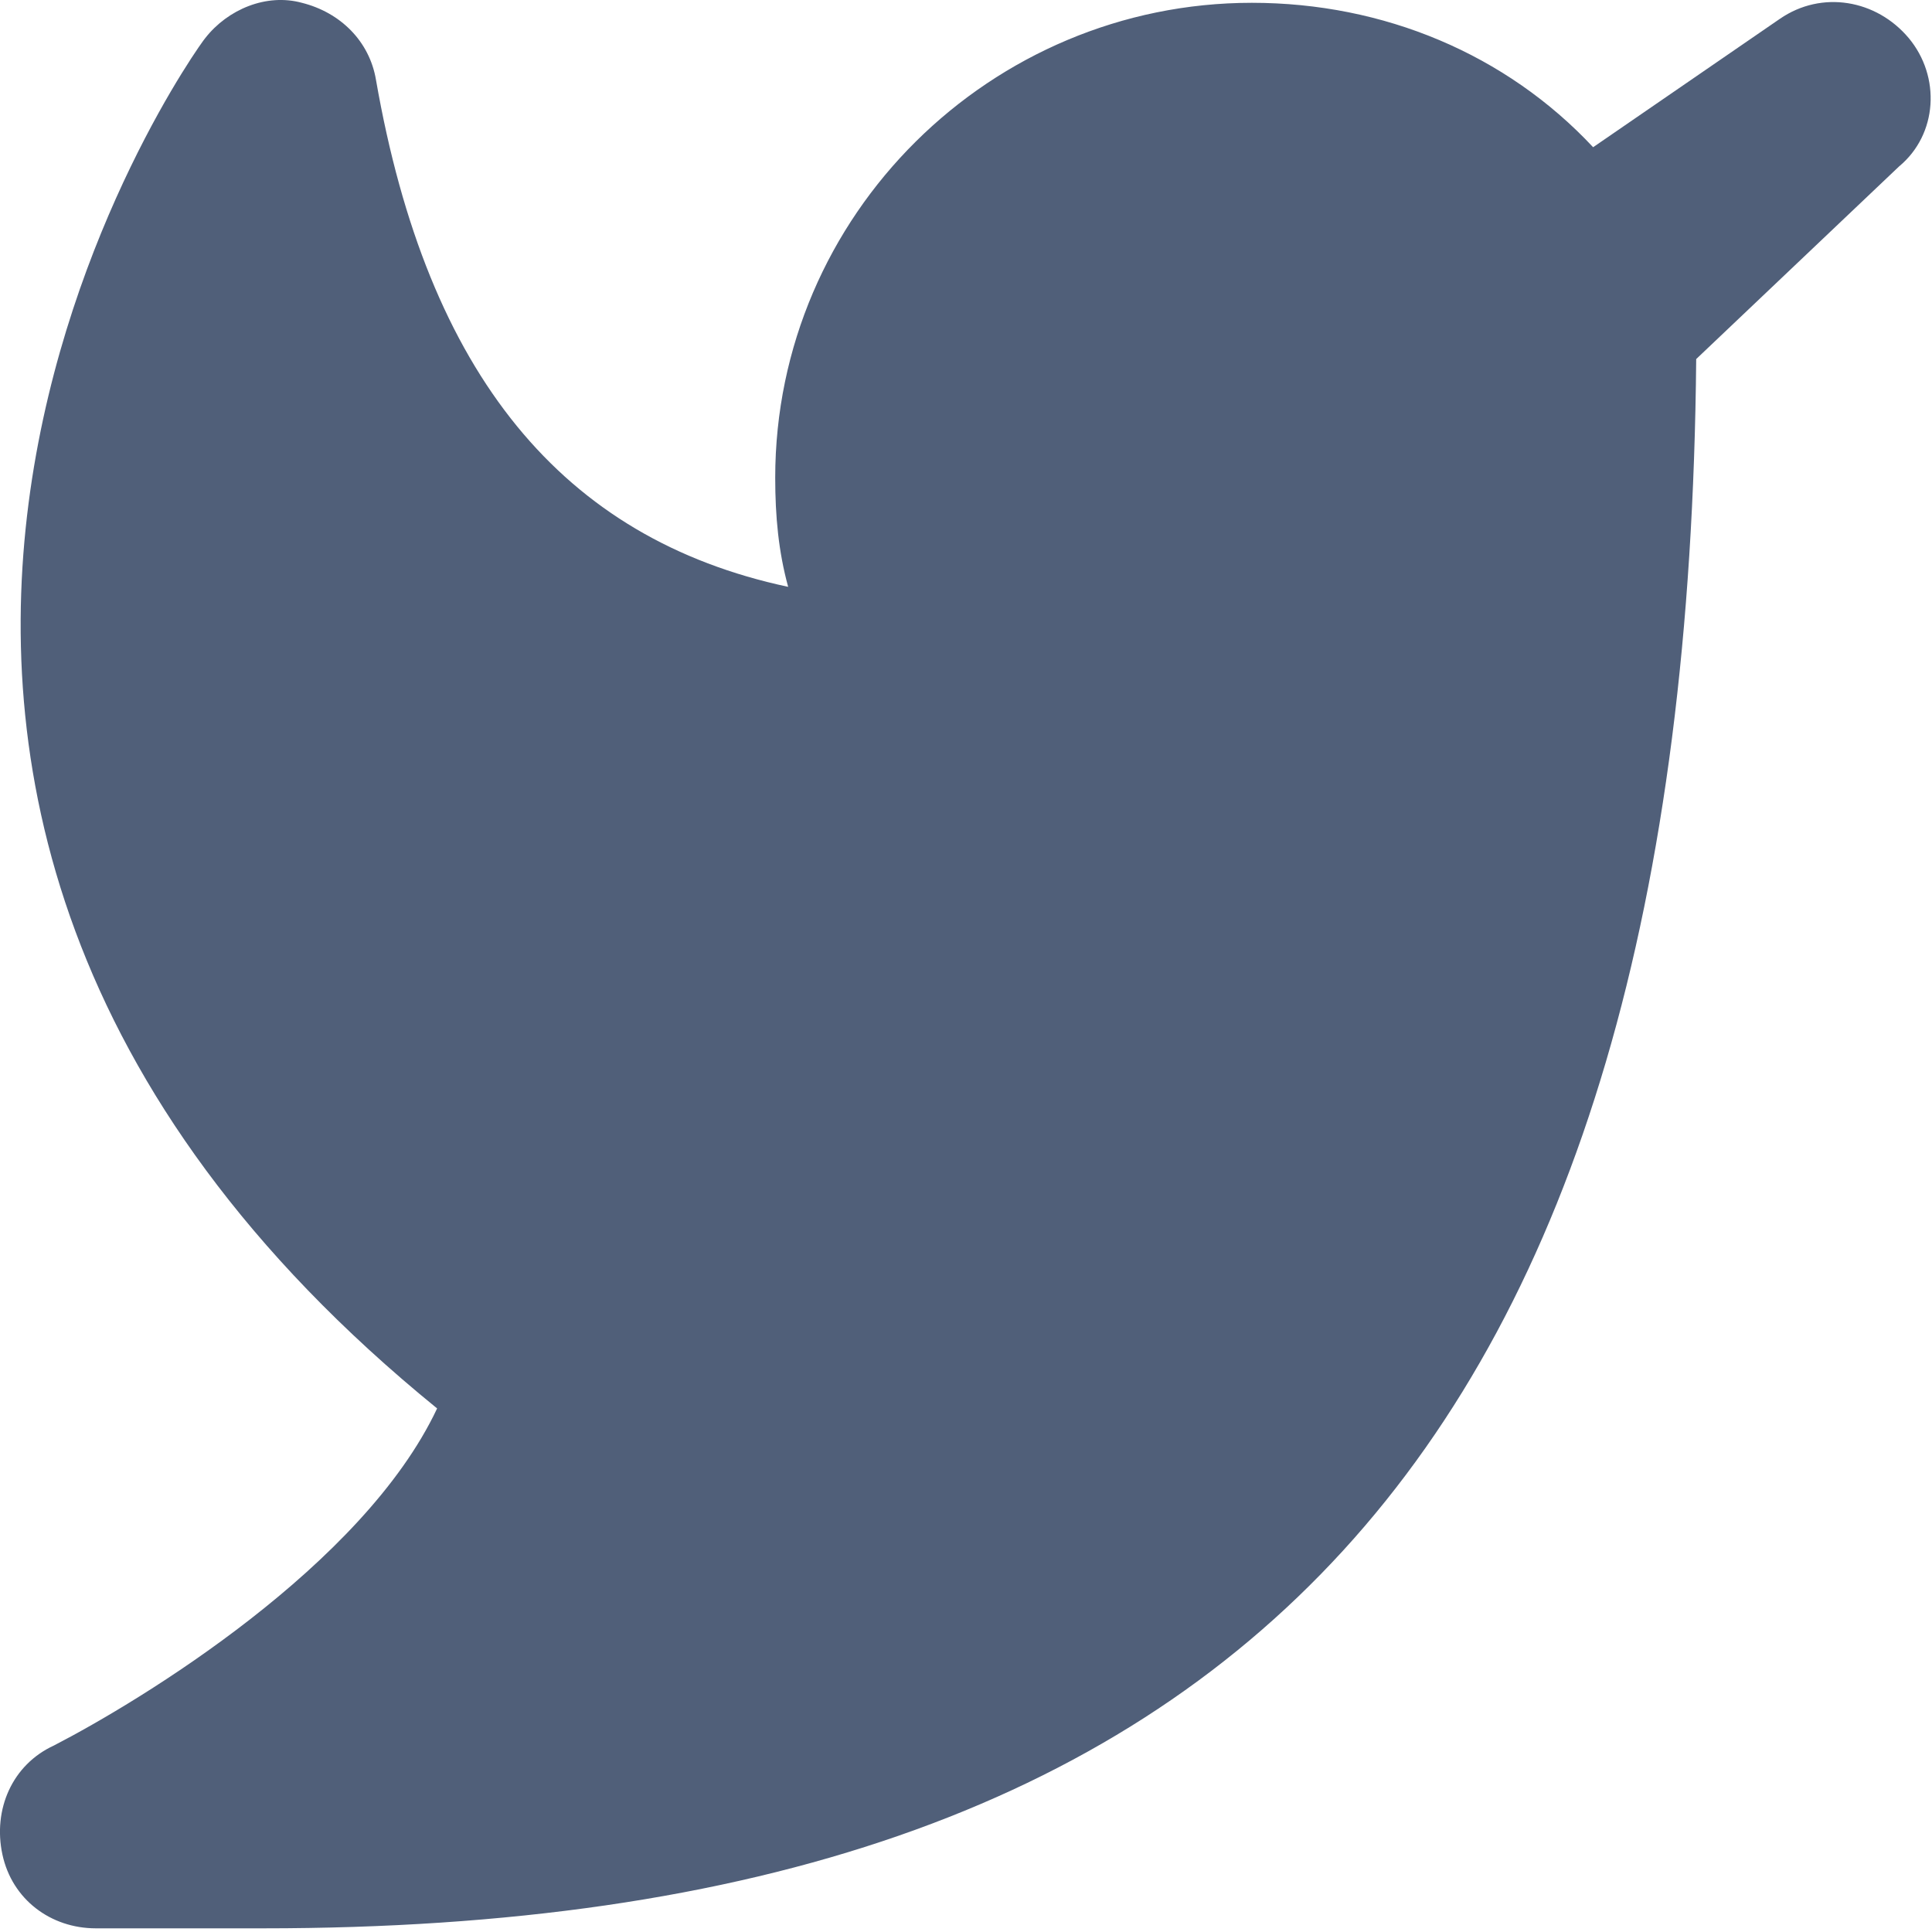
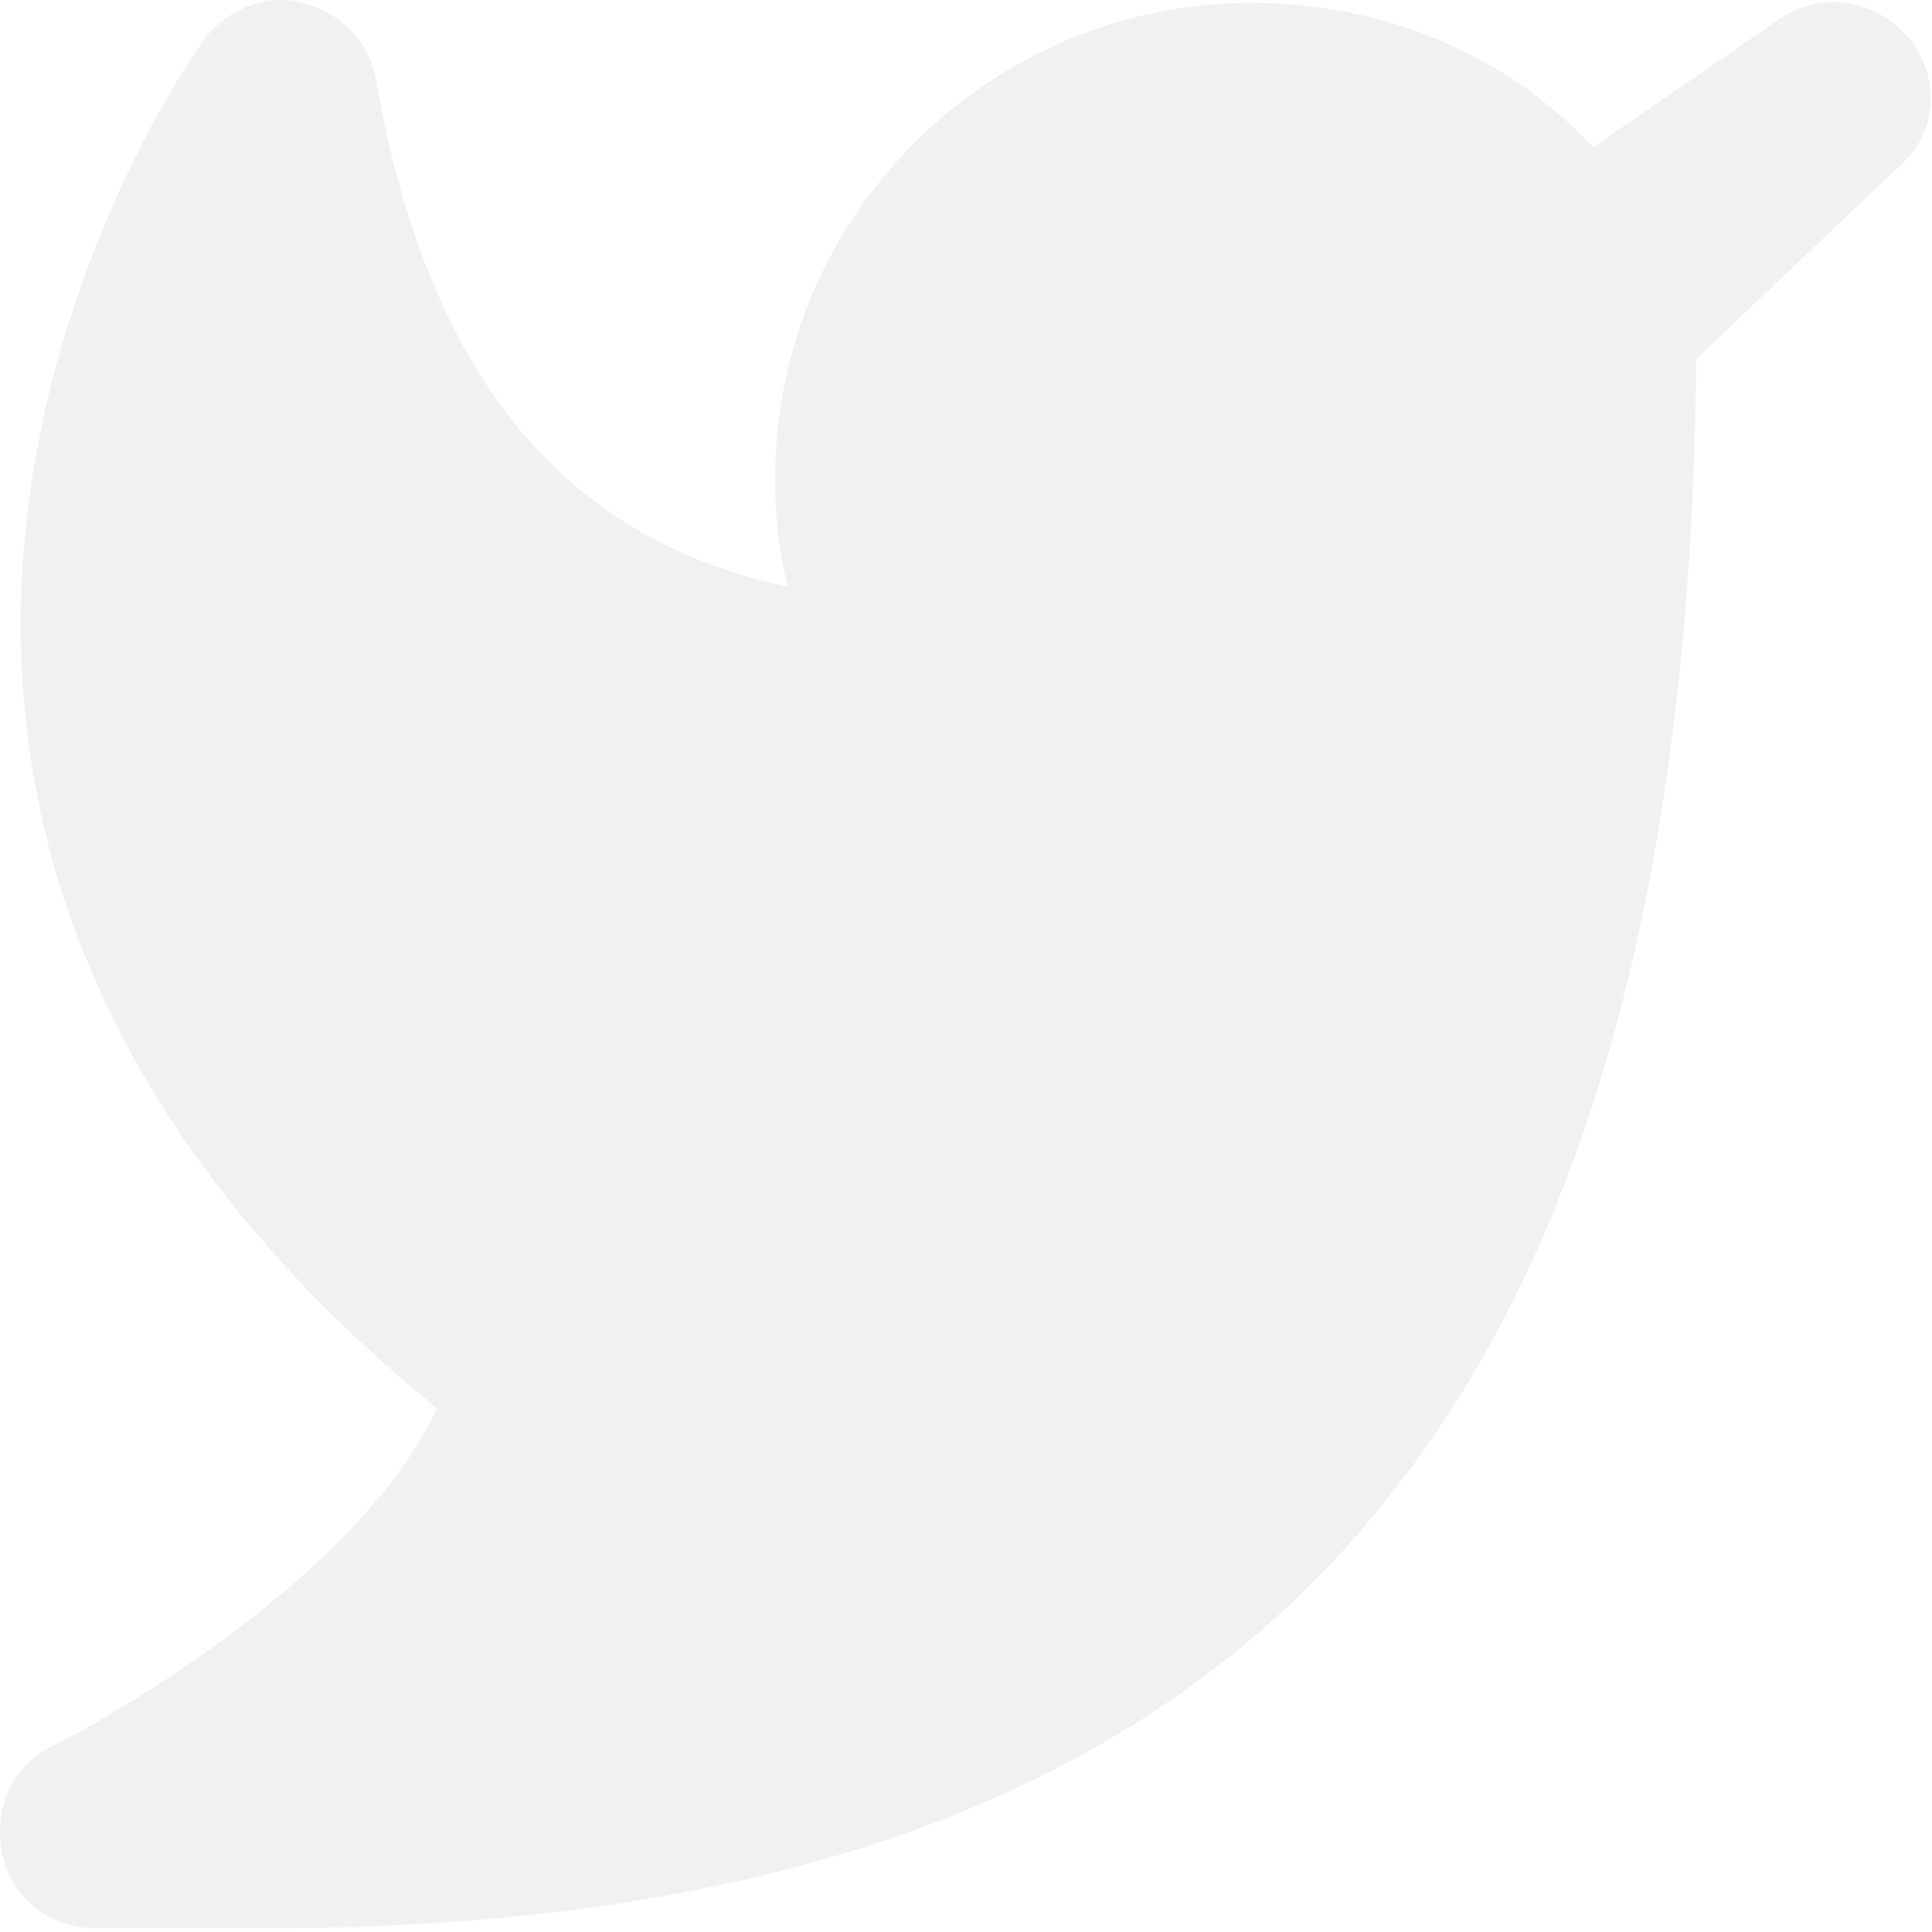
<svg xmlns="http://www.w3.org/2000/svg" width="20" height="20" viewBox="0 0 20 20" fill="none">
-   <path d="M19.759 0.394C19.425 -0.004 18.859 -0.104 18.425 0.195L16.492 1.524C15.592 0.561 14.325 0.029 12.959 0.029C10.259 0.029 8.025 2.222 8.025 4.946C8.025 5.345 8.059 5.71 8.159 6.075C5.825 5.577 4.425 3.883 3.892 0.826C3.825 0.428 3.525 0.129 3.125 0.029C2.759 -0.071 2.359 0.095 2.125 0.394C2.059 0.461 -3.441 8.102 4.525 14.58C3.759 16.208 1.459 17.604 0.559 18.069C0.125 18.268 -0.075 18.733 0.025 19.198C0.125 19.663 0.525 19.962 0.992 19.962H2.725C12.859 19.962 17.459 14.946 17.559 3.717L19.659 1.723C20.059 1.391 20.092 0.793 19.759 0.394Z" fill="#505F79" />
+   <path d="M19.759 0.394C19.425 -0.004 18.859 -0.104 18.425 0.195L16.492 1.524C15.592 0.561 14.325 0.029 12.959 0.029C10.259 0.029 8.025 2.222 8.025 4.946C8.025 5.345 8.059 5.71 8.159 6.075C5.825 5.577 4.425 3.883 3.892 0.826C3.825 0.428 3.525 0.129 3.125 0.029C2.759 -0.071 2.359 0.095 2.125 0.394C2.059 0.461 -3.441 8.102 4.525 14.58C3.759 16.208 1.459 17.604 0.559 18.069C0.125 18.268 -0.075 18.733 0.025 19.198C0.125 19.663 0.525 19.962 0.992 19.962H2.725C12.859 19.962 17.459 14.946 17.559 3.717L19.659 1.723C20.059 1.391 20.092 0.793 19.759 0.394Z" fill="#f1f1f1" />
</svg>
